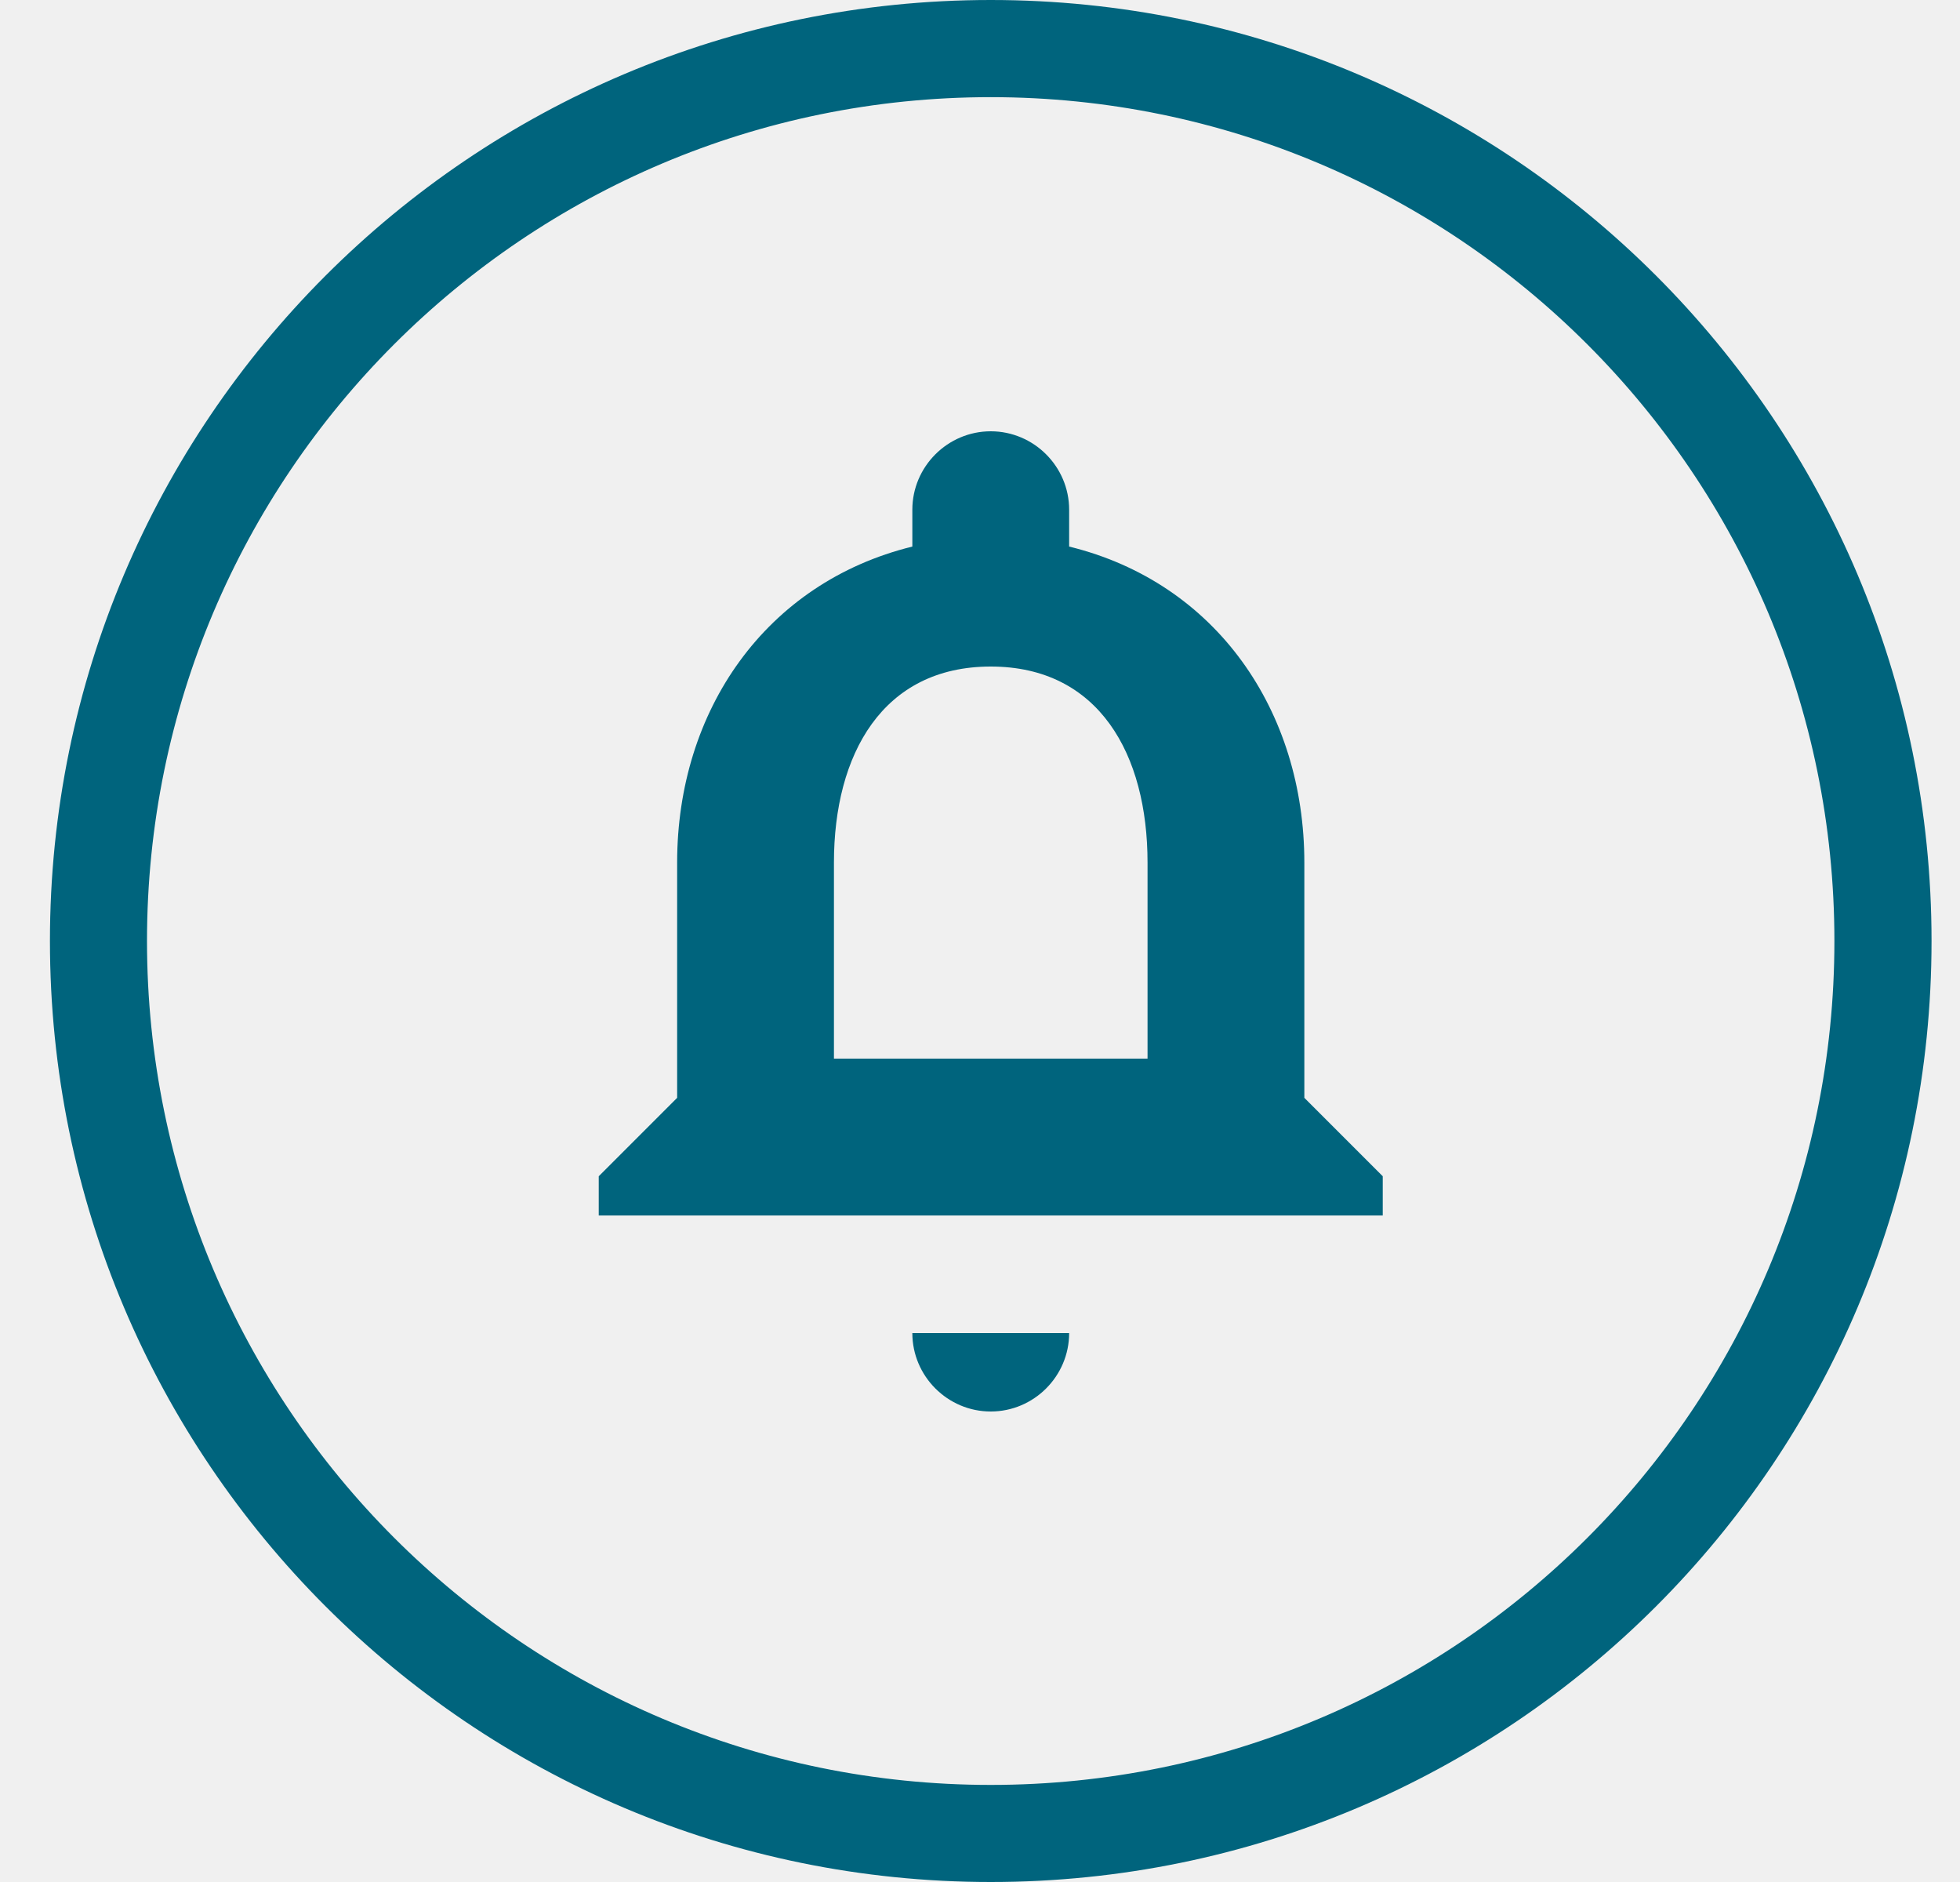
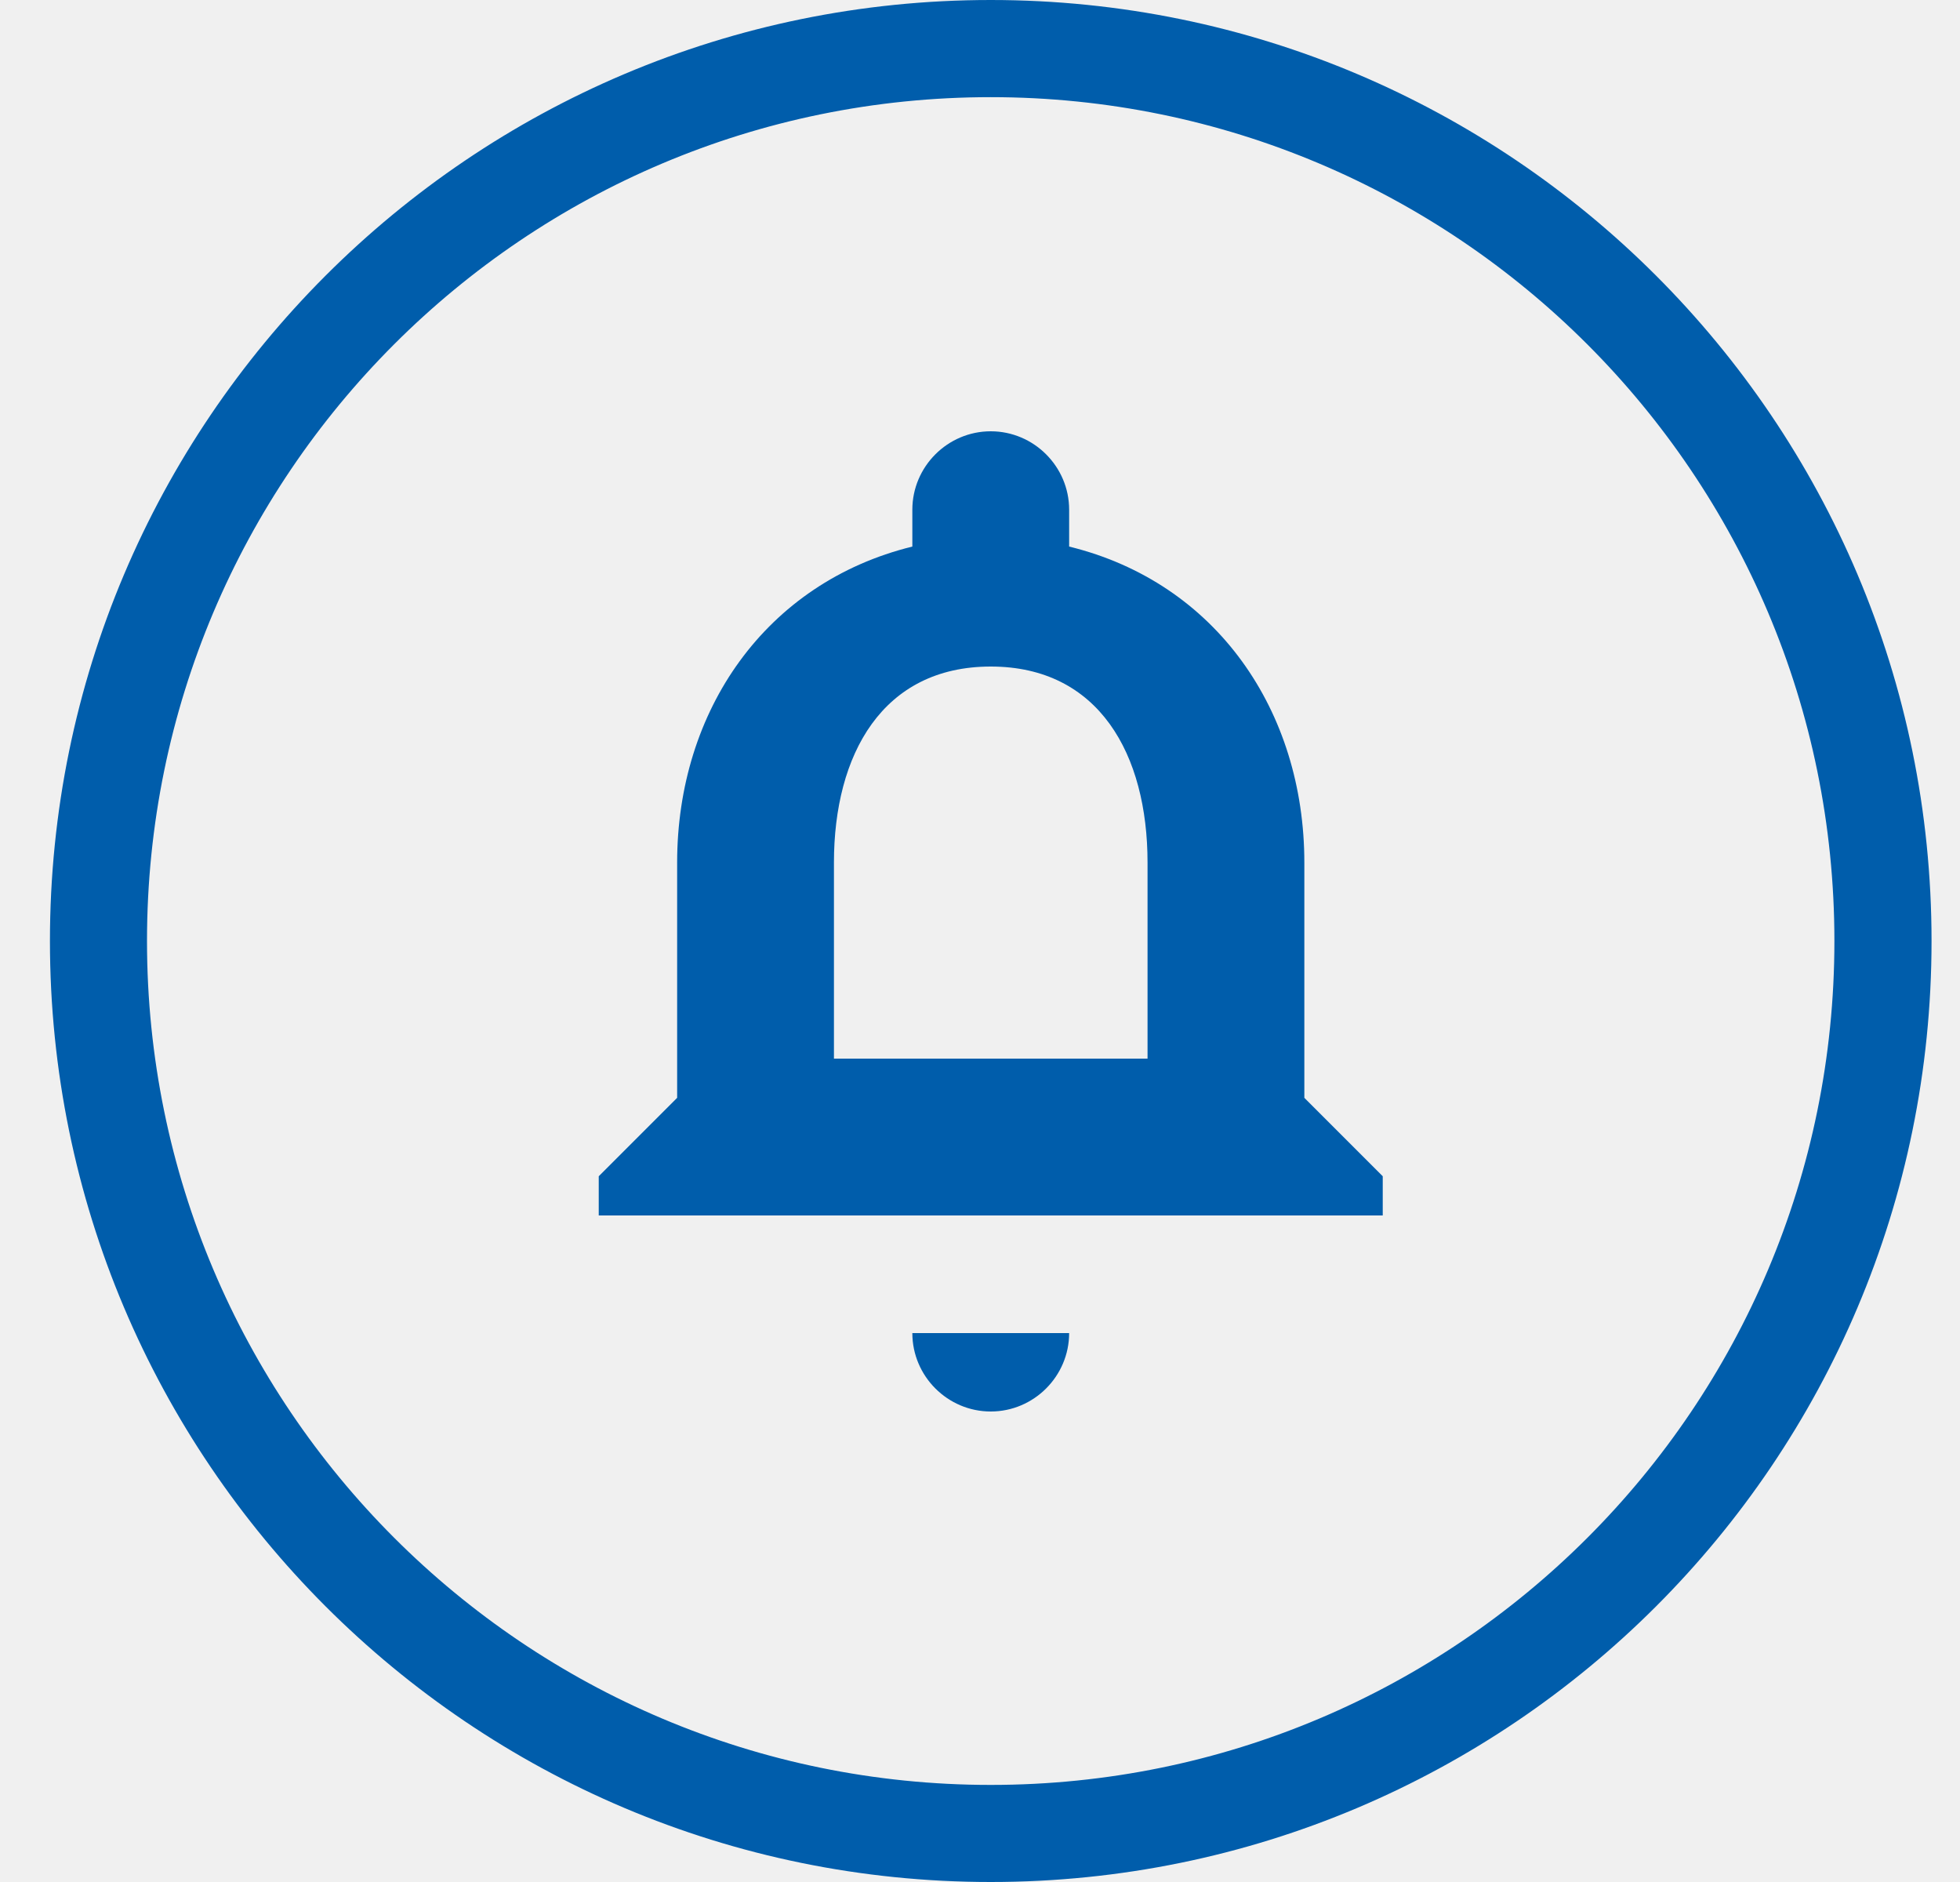
<svg xmlns="http://www.w3.org/2000/svg" width="25" height="24" viewBox="0 0 25 24" fill="none">
  <g clip-path="url(#clip0_bell_red)">
-     <path d="M12.637 18C13.187 18 13.637 17.55 13.637 17H11.637C11.637 17.55 12.087 18 12.637 18ZM16.637 14V11C16.637 9.07 15.517 7.43 13.637 6.97V6.5C13.637 5.95 13.187 5.5 12.637 5.5C12.087 5.5 11.637 5.95 11.637 6.5V6.97C9.767 7.43 8.637 9.06 8.637 11V14L7.637 15V15.5H17.637V15L16.637 14ZM14.637 13.5H10.637V11C10.637 9.62 11.257 8.5 12.637 8.5C14.017 8.5 14.637 9.62 14.637 11V13.5Z" fill="#00647D" />
-     <path fill-rule="evenodd" clip-rule="evenodd" d="M12.637 1.239C18.577 1.239 23.398 6.054 23.398 12C23.398 17.946 18.583 22.762 12.637 22.762C6.69 22.762 1.875 17.94 1.875 12C1.875 6.06 6.69 1.239 12.637 1.239ZM12.637 0C19.265 0 24.637 5.371 24.637 12C24.637 18.629 19.265 24 12.637 24C6.008 24 0.637 18.622 0.637 12C0.637 5.378 6.008 0 12.637 0Z" fill="#00647D" />
+     <path d="M12.637 18C13.187 18 13.637 17.55 13.637 17H11.637C11.637 17.55 12.087 18 12.637 18ZM16.637 14V11C16.637 9.07 15.517 7.43 13.637 6.97V6.5C13.637 5.95 13.187 5.5 12.637 5.5C12.087 5.5 11.637 5.95 11.637 6.5V6.97C9.767 7.43 8.637 9.06 8.637 11V14L7.637 15V15.5H17.637V15L16.637 14ZM14.637 13.5H10.637V11C10.637 9.62 11.257 8.5 12.637 8.5C14.017 8.5 14.637 9.62 14.637 11V13.5Z" fill="#005DAB" />
+     <path fill-rule="evenodd" clip-rule="evenodd" d="M12.637 1.239C18.577 1.239 23.398 6.054 23.398 12C23.398 17.946 18.583 22.762 12.637 22.762C6.69 22.762 1.875 17.94 1.875 12C1.875 6.06 6.69 1.239 12.637 1.239ZM12.637 0C19.265 0 24.637 5.371 24.637 12C24.637 18.629 19.265 24 12.637 24C6.008 24 0.637 18.622 0.637 12C0.637 5.378 6.008 0 12.637 0Z" fill="#005DAB" />
  </g>
  <defs>
    <clipPath id="clip0_bell_red">
      <rect width="24" height="24" fill="white" transform="translate(0.636719)" />
    </clipPath>
  </defs>
</svg>
